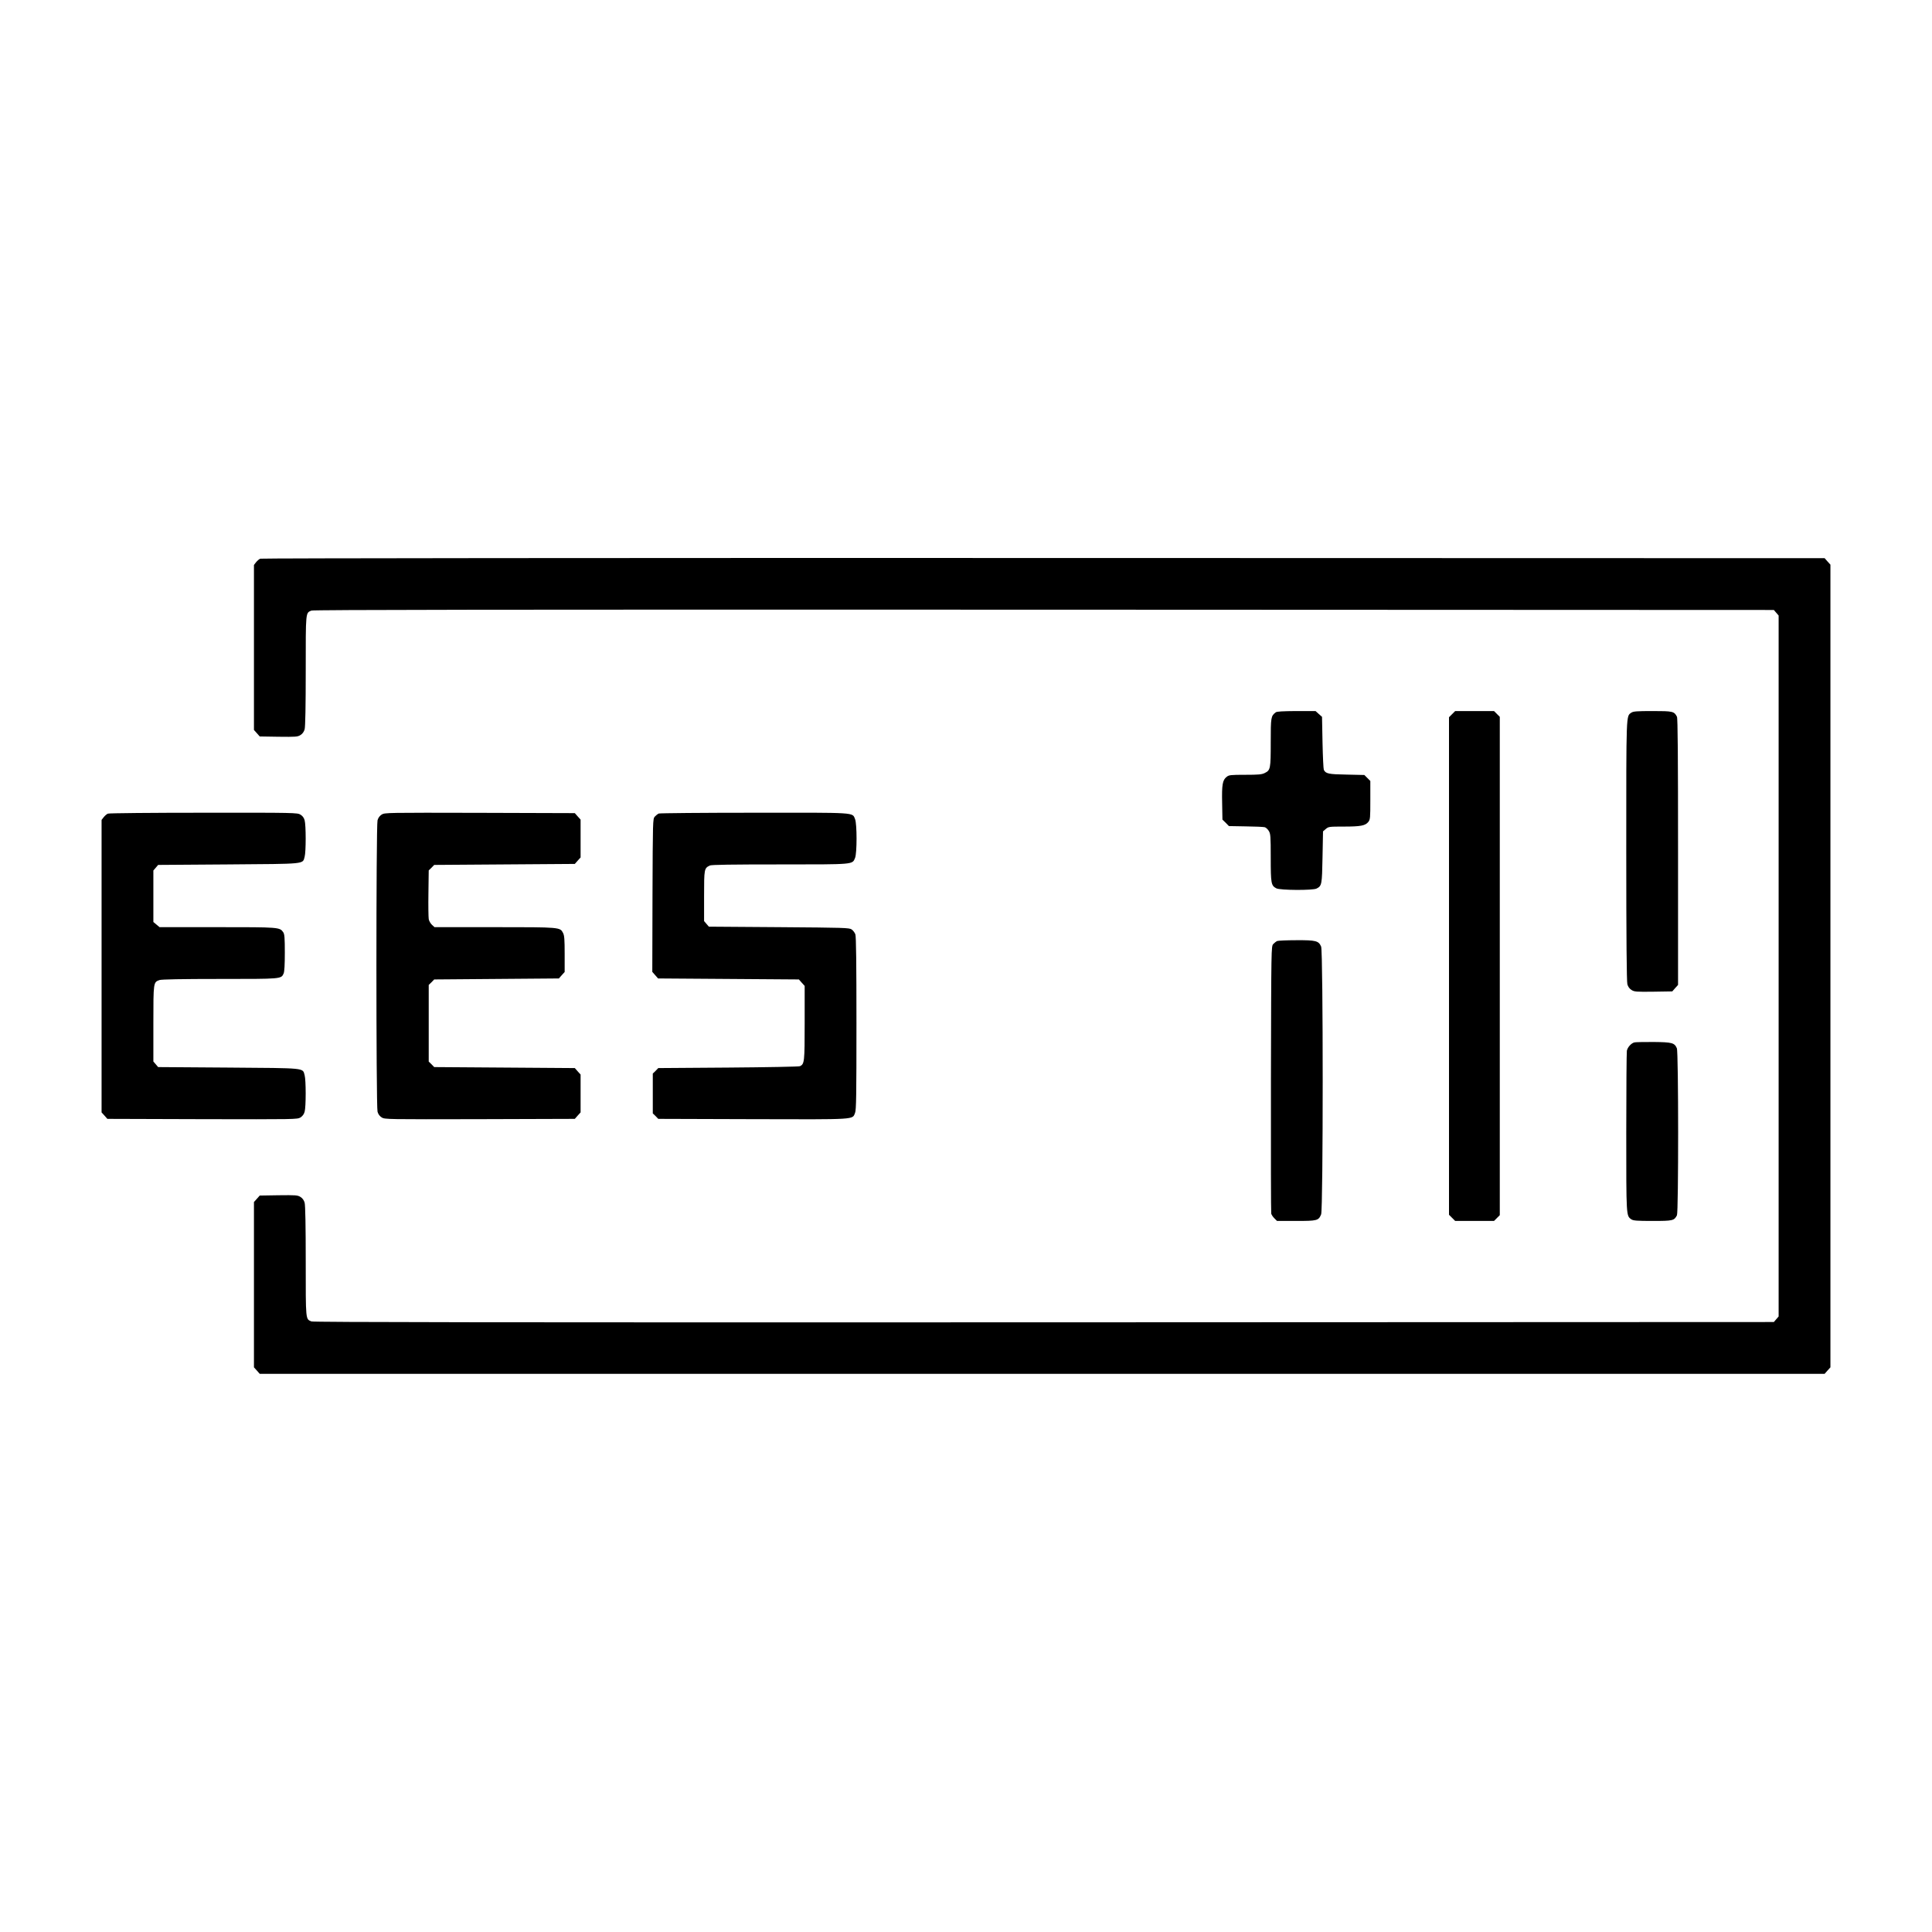
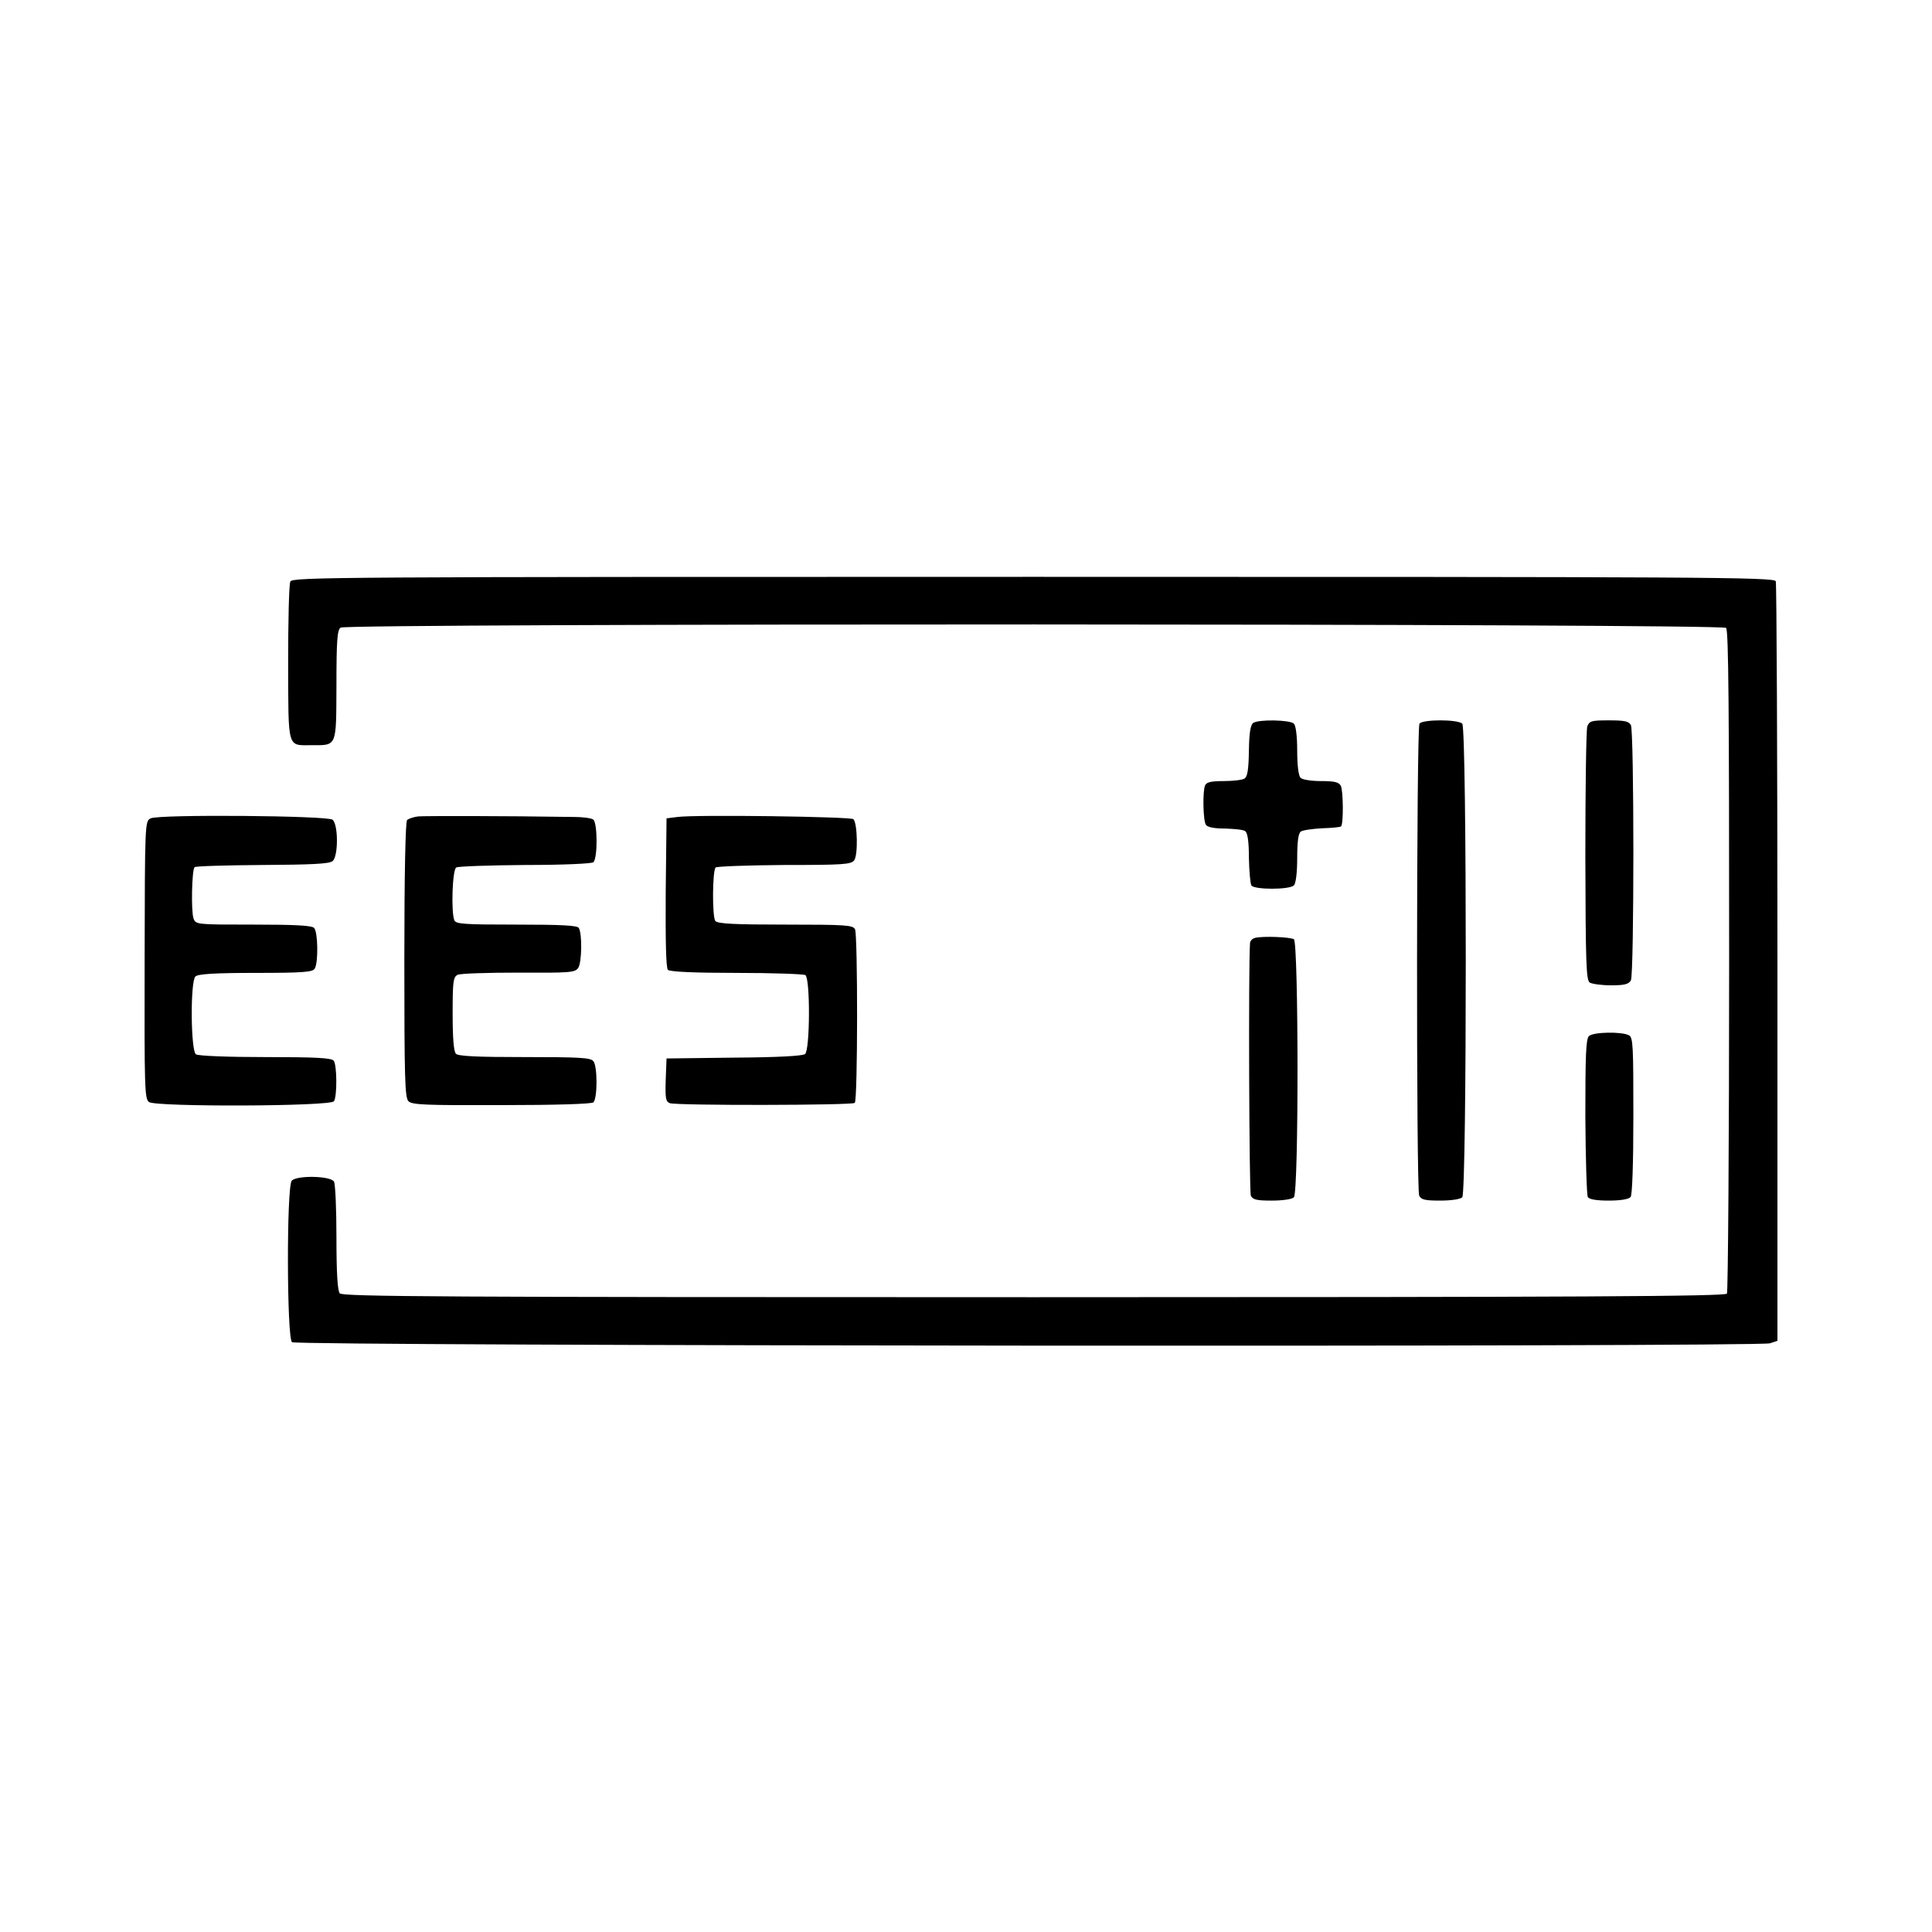
- <svg xmlns="http://www.w3.org/2000/svg" version="1.0" width="1940pt" height="1940pt" viewBox="0 0 1940 1940" preserveAspectRatio="xMidYMid meet">
-   <g transform="translate(0,1940) scale(0.1,-0.1)" fill="#000000" stroke="none">
-     <path d="M2614 13790 c-12 -4 -31 -21 -43 -36 l-21 -27 0 -828 0 -829 29 -32 29 -33 189 -3 c173 -2 191 -1 220 17 21 13 35 33 42 58 7 25 11 233 11 588 0 600 -2 579 57 604 21 8 1862 11 7356 9 l7329 -3 24 -28 24 -28 0 -3519 0 -3519 -24 -28 -24 -28 -7329 -3 c-5494 -2 -7335 1 -7356 9 -59 25 -57 4 -57 604 0 355 -4 563 -11 588 -7 25 -21 45 -42 58 -29 18 -47 19 -220 17 l-189 -3 -29 -33 -29 -32 0 -830 0 -830 29 -32 29 -33 7857 0 7857 0 29 33 29 32 0 4030 0 4030 -29 32 -29 33 -7844 2 c-4319 1 -7852 -2 -7864 -7z" />
-     <path d="M12810 12247 c-48 -37 -50 -48 -50 -302 0 -265 -3 -279 -60 -307 -29 -15 -63 -18 -196 -18 -148 0 -164 -2 -187 -21 -41 -32 -49 -77 -45 -262 l3 -167 33 -32 32 -33 168 -3 c92 -1 177 -5 190 -8 12 -2 31 -19 42 -37 18 -29 20 -51 20 -270 0 -259 4 -280 56 -307 37 -20 369 -22 405 -2 52 27 54 39 59 315 l5 259 28 24 c27 23 34 24 180 24 170 0 217 9 247 47 19 24 20 39 20 219 l0 192 -30 30 -30 30 -177 4 c-183 3 -211 9 -230 48 -4 8 -10 131 -13 273 l-5 259 -33 29 -32 29 -193 0 c-135 -1 -197 -4 -207 -13z" />
-     <path d="M14581 12229 l-31 -31 0 -2498 0 -2498 31 -31 31 -31 195 0 195 0 29 29 29 29 0 2502 0 2502 -29 29 -29 29 -195 0 -195 0 -31 -31z" />
-     <path d="M16381 12244 c-53 -38 -51 18 -51 -1386 0 -884 4 -1315 11 -1341 7 -25 21 -45 42 -58 29 -18 47 -19 220 -17 l189 3 29 33 29 32 0 1336 c0 964 -3 1341 -11 1357 -28 54 -40 57 -244 57 -160 0 -194 -3 -214 -16z" />
-     <path d="M1084 11230 c-12 -4 -31 -21 -43 -36 l-21 -27 0 -1468 0 -1469 29 -32 29 -33 954 -3 c930 -2 954 -2 985 17 21 14 35 32 42 58 14 49 14 317 0 366 -21 76 22 71 -767 77 l-704 5 -24 28 -24 28 0 380 c0 419 0 416 62 438 21 7 221 11 605 11 623 0 616 -1 641 55 8 17 12 88 12 208 0 153 -3 186 -16 206 -36 51 -40 51 -663 51 l-579 0 -31 26 -31 26 0 258 0 259 24 28 24 28 704 5 c789 6 746 1 767 77 14 49 14 317 0 366 -7 26 -21 44 -42 57 -31 19 -58 20 -972 19 -517 0 -950 -4 -961 -9z" />
-     <path d="M3833 11221 c-21 -14 -35 -32 -42 -58 -15 -53 -15 -2873 0 -2926 7 -26 21 -44 42 -58 31 -19 55 -19 985 -17 l954 3 29 33 29 32 0 190 0 190 -29 32 -29 33 -706 5 -706 5 -27 28 -28 27 0 385 0 385 28 27 27 28 626 5 626 5 29 33 29 32 0 181 c0 144 -3 186 -16 210 -30 59 -25 59 -687 59 l-604 0 -26 24 c-14 13 -29 39 -32 57 -3 19 -5 136 -3 261 l3 228 28 27 27 28 706 5 706 5 29 33 29 32 0 190 0 190 -29 32 -29 33 -954 3 c-930 2 -954 2 -985 -17z" />
-     <path d="M6615 11231 c-11 -5 -29 -19 -40 -31 -20 -22 -20 -38 -23 -791 l-2 -768 29 -33 29 -33 707 -5 707 -5 29 -33 29 -32 0 -371 c0 -391 -2 -413 -47 -435 -10 -5 -334 -11 -720 -14 l-703 -5 -27 -28 -28 -27 0 -200 0 -200 28 -27 27 -28 950 -3 c1055 -3 997 -6 1026 63 12 29 14 174 14 898 0 590 -3 874 -11 895 -6 17 -23 39 -37 49 -25 17 -72 18 -730 23 l-704 5 -24 28 -24 28 0 252 c0 272 1 278 57 306 15 8 221 11 703 11 756 0 727 -2 756 65 20 48 20 342 0 390 -29 69 27 65 -1013 64 -516 0 -947 -4 -958 -8z" />
-     <path d="M12825 9951 c-11 -5 -29 -19 -40 -31 -20 -22 -20 -38 -23 -1354 -1 -732 0 -1340 3 -1352 2 -11 17 -33 31 -47 l27 -27 191 0 c213 0 226 3 252 66 21 50 21 2638 0 2689 -25 58 -52 65 -248 64 -95 0 -182 -4 -193 -8z" />
-     <path d="M16413 8933 c-31 -6 -70 -48 -77 -84 -3 -18 -6 -387 -6 -821 0 -848 -1 -835 51 -872 20 -13 54 -16 214 -16 204 0 216 3 244 57 16 31 16 1642 -1 1677 -24 55 -48 61 -233 63 -93 0 -180 -1 -192 -4z" />
+ <svg xmlns="http://www.w3.org/2000/svg" version="1.0" width="700pt" height="700pt" viewBox="0 0 700 700" preserveAspectRatio="xMidYMid meet">
+   <g transform="translate(0,700) scale(0.1,-0.1)" fill="#000000" stroke="none">
+     <path d="M1052 4893 c-5 -10 -8 -143 -8 -296 1 -314 -4 -297 84 -297 94 0 90 -9 91 217 0 164 3 200 15 209 23 16 5003 15 5020 -1 9 -9 11 -300 11 -1206 0 -657 -4 -1200 -8 -1206 -7 -10 -520 -13 -2511 -13 -2151 0 -2505 2 -2515 14 -8 10 -12 73 -12 203 0 103 -4 194 -9 202 -13 21 -136 23 -153 3 -19 -23 -18 -569 1 -585 17 -14 5311 -18 5355 -4 l27 9 0 1368 c0 753 -3 1375 -6 1384 -6 15 -252 16 -2690 16 -2546 0 -2684 -1 -2692 -17z" />
+     <path d="M4541 4381 c-10 -7 -15 -34 -16 -101 -1 -67 -5 -94 -16 -101 -8 -5 -42 -9 -75 -9 -47 0 -63 -4 -68 -16 -9 -23 -7 -127 3 -142 5 -9 30 -14 69 -14 33 -1 66 -4 73 -9 9 -5 14 -36 14 -96 1 -49 5 -94 9 -101 10 -16 138 -16 154 0 7 7 12 45 12 99 0 58 4 90 13 96 6 5 41 10 77 12 35 1 67 4 69 7 9 9 8 129 -1 147 -7 13 -22 17 -71 17 -36 0 -68 5 -75 12 -7 7 -12 44 -12 98 0 54 -5 91 -12 98 -14 14 -126 16 -147 3z" />
+     <path d="M5143 4378 c-11 -18 -12 -1688 -1 -1710 7 -15 22 -18 76 -18 40 0 73 5 80 12 17 17 17 1699 0 1716 -16 16 -144 16 -155 0z" />
+     <path d="M5751 4368 c-4 -13 -7 -225 -7 -471 1 -386 3 -449 16 -457 8 -5 43 -10 77 -10 49 0 64 4 72 18 12 23 12 901 0 925 -8 14 -23 17 -80 17 -63 0 -70 -2 -78 -22z" />
+     <path d="M546 4035 c-21 -10 -21 -16 -22 -513 -1 -466 0 -504 16 -515 26 -18 658 -16 670 3 12 19 11 132 -1 147 -9 10 -64 13 -248 13 -130 0 -243 4 -251 10 -19 12 -21 263 -2 282 9 9 69 13 218 13 170 0 207 3 214 15 14 22 12 134 -2 148 -9 9 -72 12 -220 12 -207 0 -209 0 -217 23 -9 26 -6 175 4 185 4 4 114 7 245 8 178 1 243 4 255 14 21 17 21 132 0 150 -19 15 -628 20 -659 5z" />
+     <path d="M1515 4042 c-16 -2 -34 -8 -40 -13 -6 -6 -10 -196 -10 -507 0 -431 2 -499 15 -512 13 -13 62 -15 338 -14 192 0 326 4 332 10 15 15 15 131 0 149 -10 13 -50 15 -249 15 -171 0 -240 3 -249 12 -8 8 -12 55 -12 145 0 116 2 133 18 141 9 5 109 8 221 8 185 -1 204 0 216 17 13 19 15 124 2 145 -6 9 -63 12 -227 12 -189 0 -219 2 -224 16 -12 31 -7 182 7 191 6 4 119 8 250 9 141 0 242 5 247 10 16 16 15 145 -1 155 -8 5 -39 9 -69 9 -259 4 -540 4 -565 2z" />
+     <path d="M2455 4040 l-40 -5 -3 -269 c-1 -177 1 -273 8 -280 7 -7 98 -11 248 -11 130 0 243 -4 250 -8 18 -12 17 -270 -1 -286 -9 -7 -98 -12 -258 -13 l-244 -3 -3 -78 c-2 -67 0 -78 15 -84 24 -9 661 -8 670 1 11 10 11 607 1 629 -8 15 -30 17 -252 17 -183 0 -246 3 -254 13 -12 14 -11 182 1 194 5 4 117 8 249 9 213 0 242 2 253 17 14 19 12 134 -3 149 -9 9 -567 17 -637 8z" />
+     <path d="M4548 3602 c-10 -2 -19 -11 -19 -20 -6 -86 -3 -901 3 -914 7 -15 22 -18 76 -18 40 0 73 5 80 12 18 18 17 924 0 935 -14 8 -111 12 -140 5z" />
+     <path d="M5757 3246 c-11 -11 -13 -71 -13 -292 1 -154 5 -285 9 -291 5 -9 33 -13 76 -13 43 0 72 5 79 13 6 7 10 121 10 295 0 253 -1 283 -16 291 -27 14 -130 12 -145 -3z" />
  </g>
</svg>
